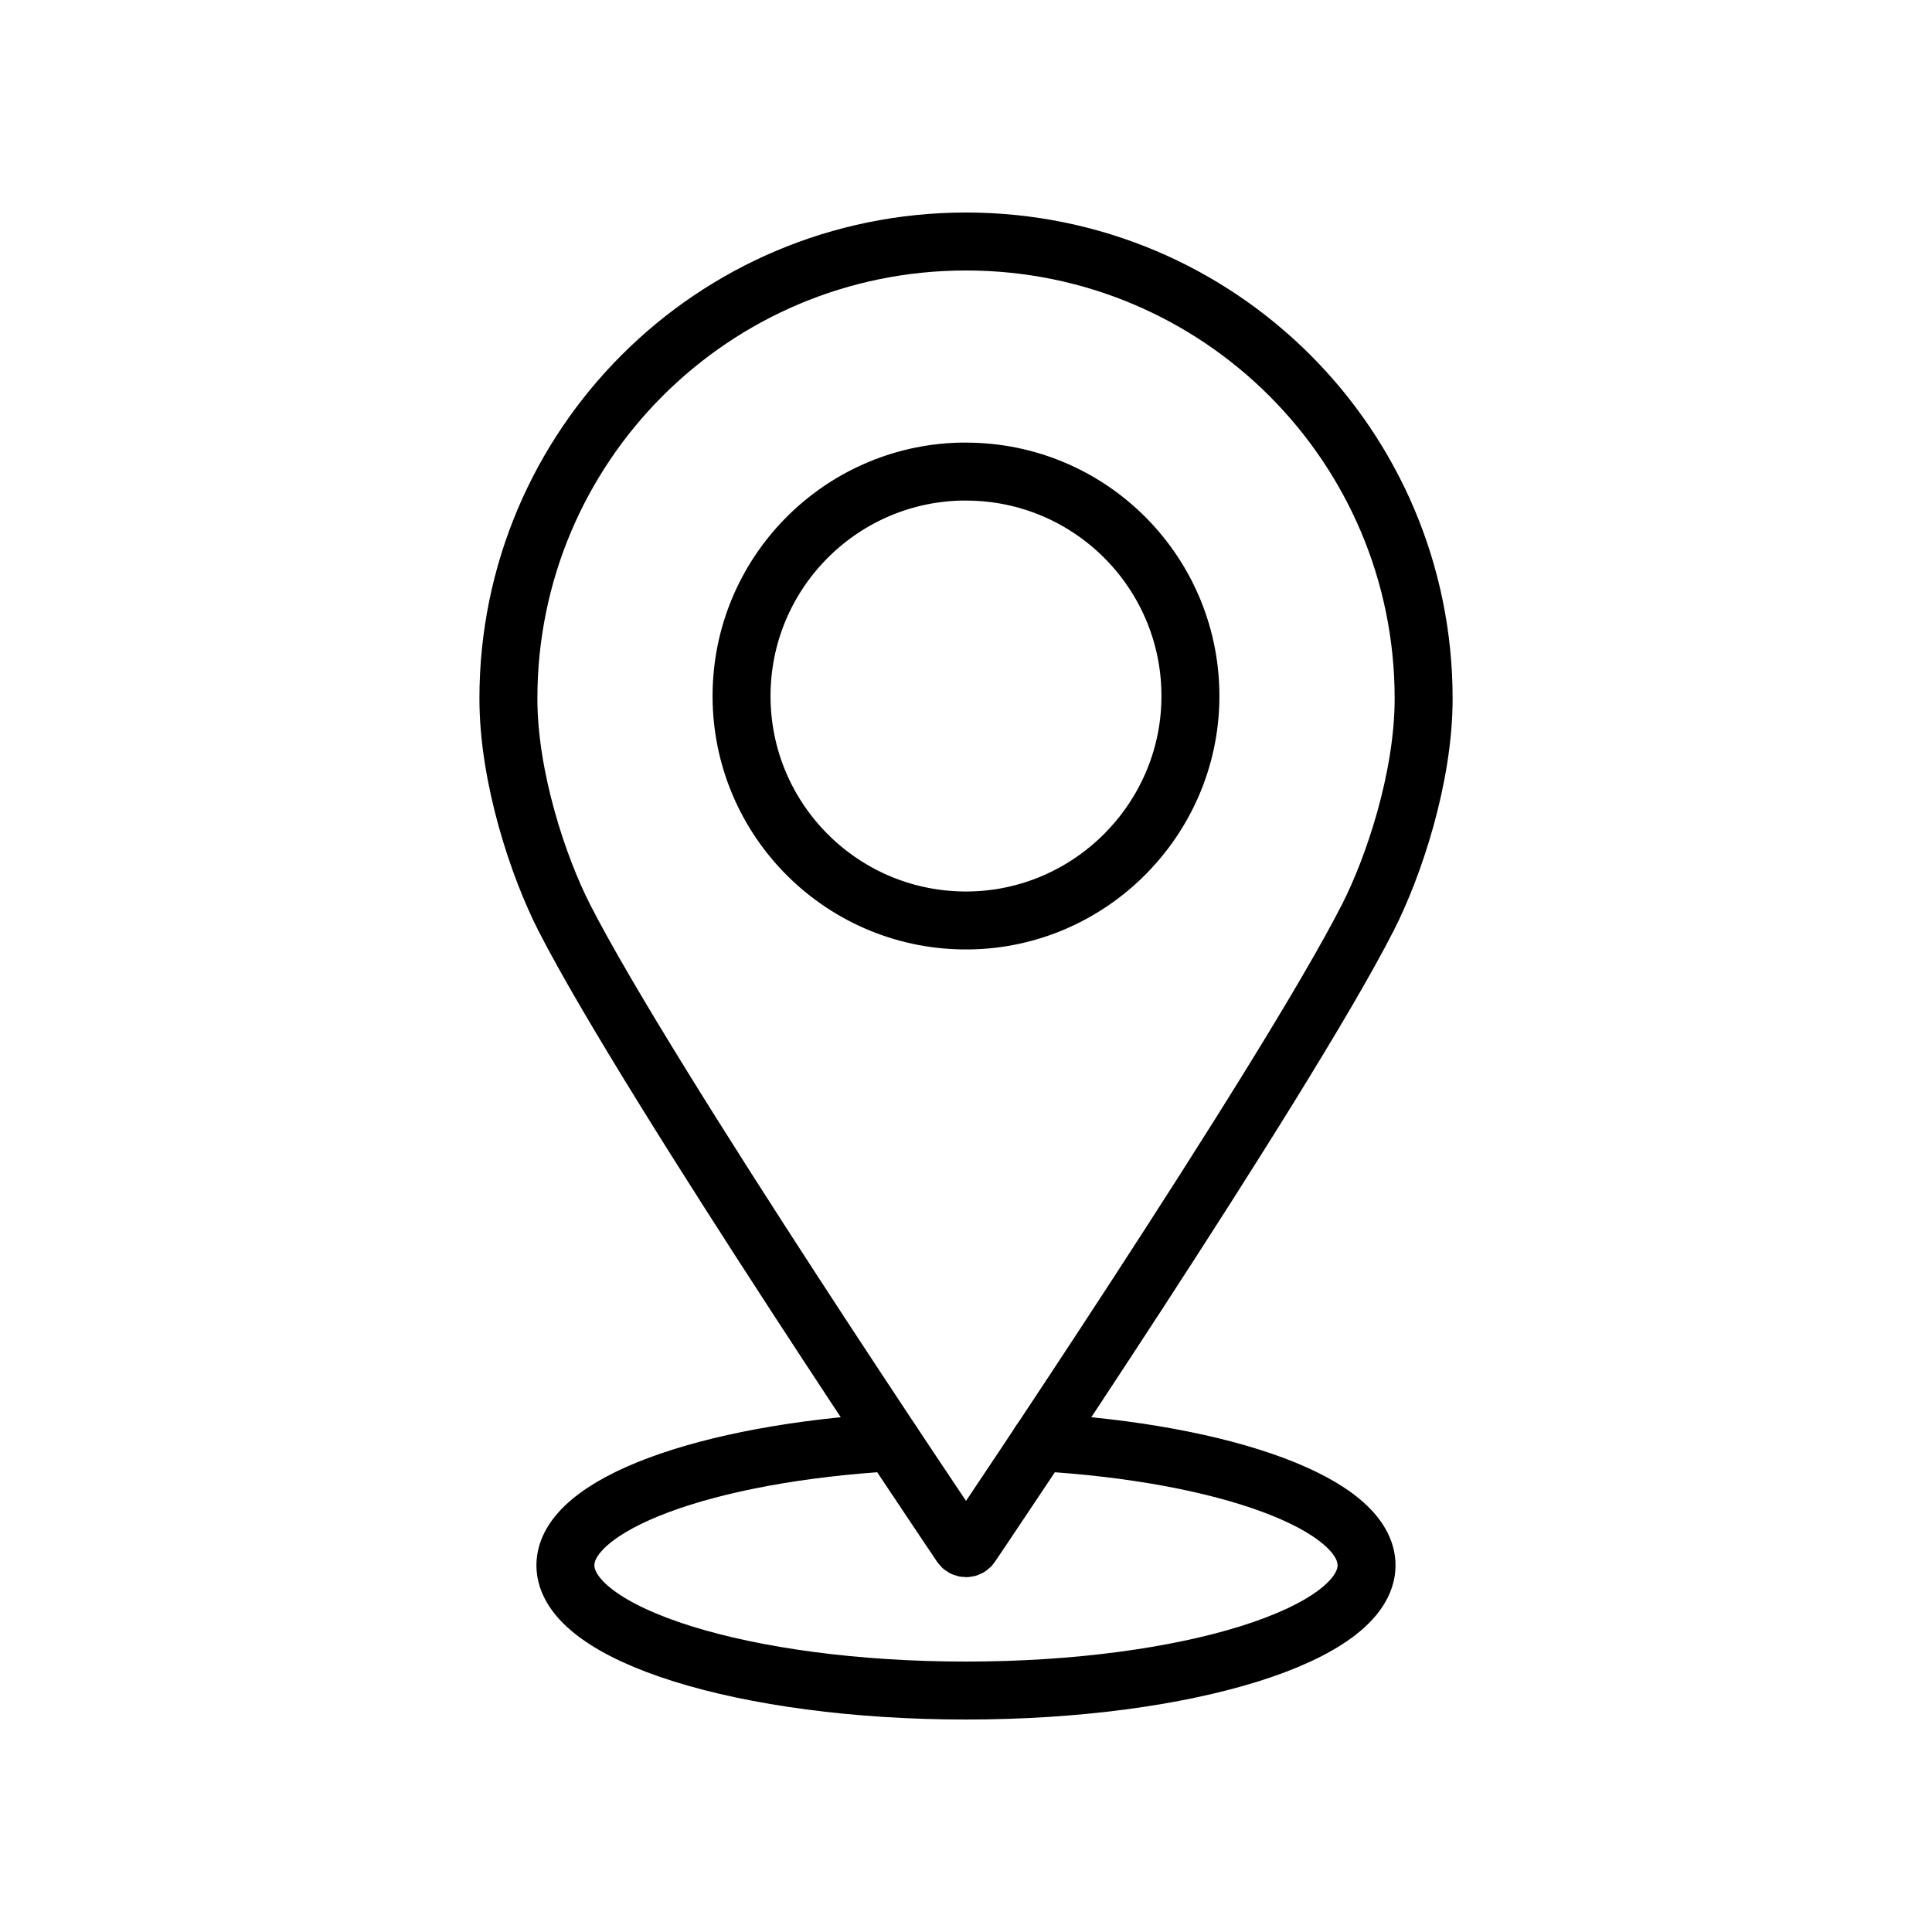
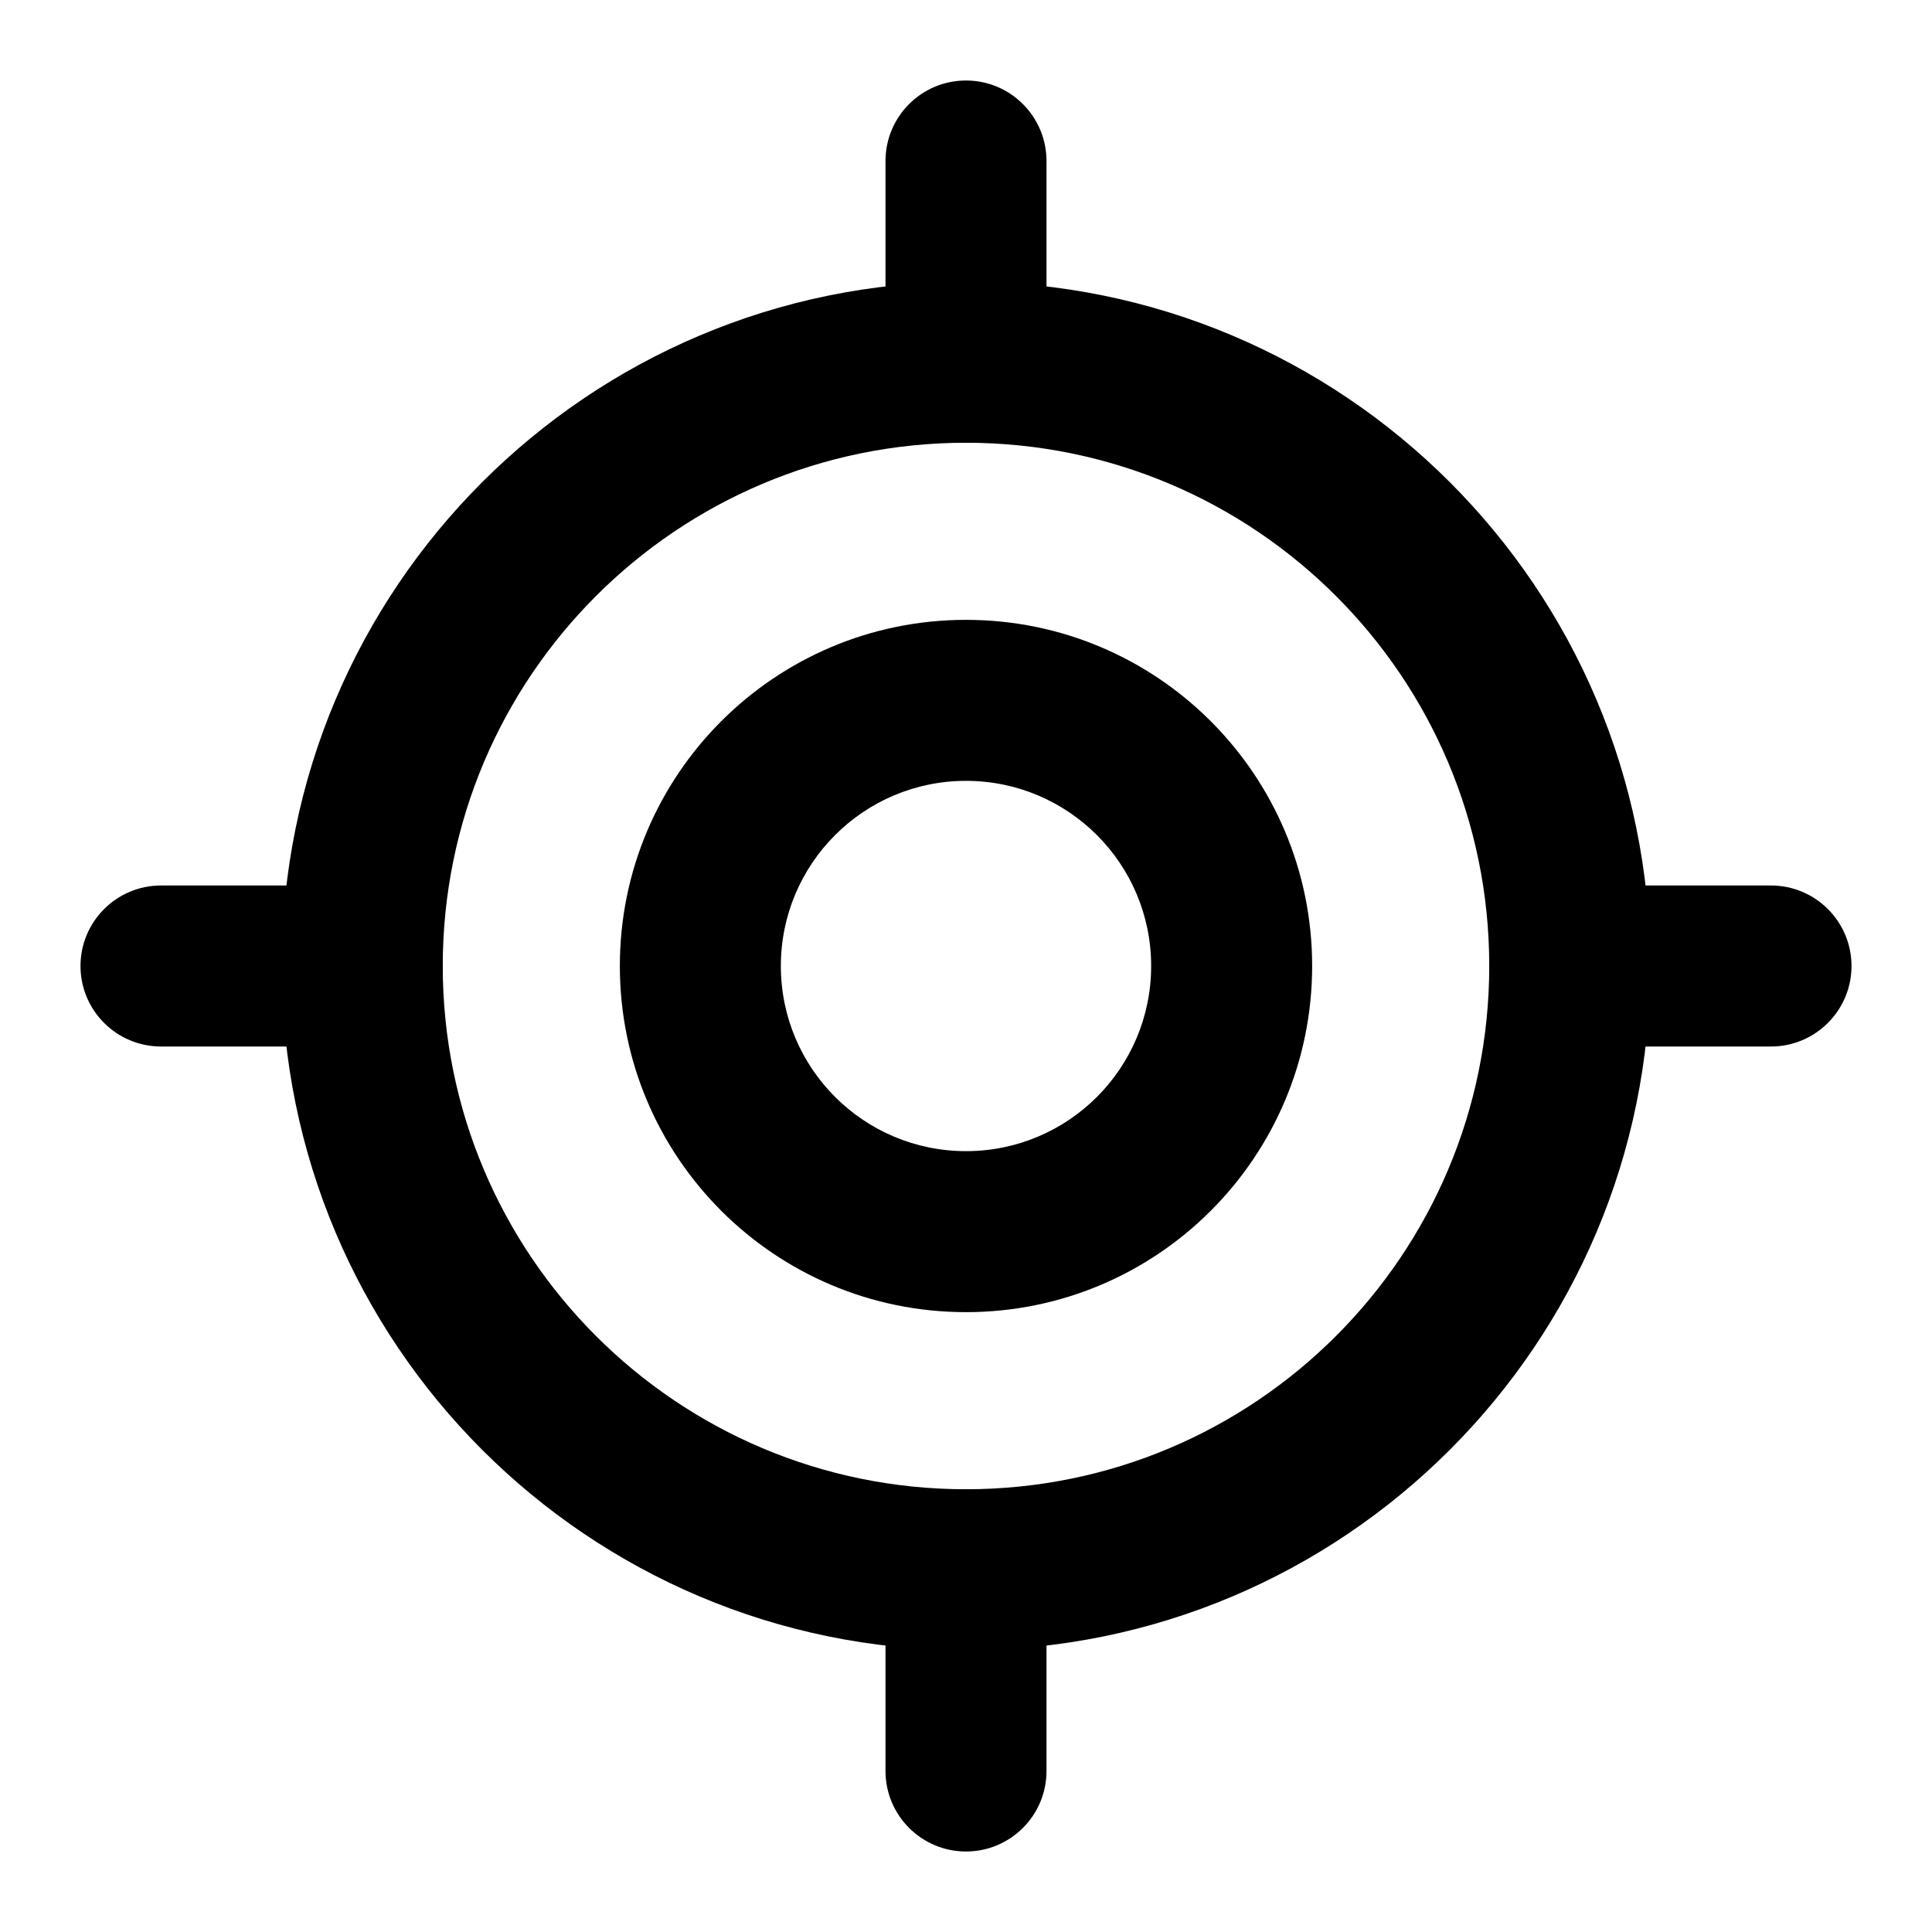
- <svg xmlns="http://www.w3.org/2000/svg" width="400" height="400" viewBox="0 0 400 400" fill="none">
-   <path d="M215.31 298.6C253.81 300.85 282.93 311.41 282.93 324.08C282.93 338.4 245.8 350.01 199.99 350.01C154.19 350.01 117.06 338.4 117.06 324.08C117.06 311.41 146.18 300.86 184.67 298.6" stroke="#000000" stroke-width="12" stroke-miterlimit="10" stroke-linecap="round" stroke-linejoin="round" />
-   <path d="M200 50C147.58 50 105.26 92.37 105.26 144.62C105.26 161.05 111.5 179.56 116.82 189.98C134.29 224.21 198.95 319.93 198.95 319.93C199.43 320.73 200.59 320.73 201.06 319.93C201.06 319.93 265.72 224.22 283.19 189.98C288.51 179.56 294.75 161.05 294.75 144.62C294.74 92.36 252.42 50 200 50Z" stroke="#000000" stroke-width="12" stroke-miterlimit="10" stroke-linecap="round" stroke-linejoin="round" />
-   <path d="M198.81 97.64C199.21 97.63 199.6 97.64 200 97.64C225.88 97.64 246.82 118.8 246.46 144.77C246.11 169.8 225.69 190.22 200.66 190.57C174.69 190.93 153.53 169.99 153.53 144.11C153.53 118.84 173.7 98.27 198.81 97.64Z" stroke="#000000" stroke-width="12" stroke-miterlimit="10" stroke-linecap="round" stroke-linejoin="round" />
+ <svg xmlns="http://www.w3.org/2000/svg" width="24" height="24" viewBox="0 0 24 24" fill="none">
+   <path fill-rule="evenodd" clip-rule="evenodd" d="M12 5.5C8.41 5.5 5.5 8.41 5.5 12C5.5 15.59 8.41 18.5 12 18.5C15.59 18.5 18.5 15.59 18.5 12C18.5 8.41 15.59 5.5 12 5.5ZM3.5 12C3.5 7.306 7.306 3.5 12 3.5C16.694 3.5 20.5 7.306 20.5 12C20.5 16.694 16.694 20.5 12 20.5C7.306 20.5 3.5 16.694 3.5 12Z" fill="black" />
+   <path fill-rule="evenodd" clip-rule="evenodd" d="M12 9.7C10.73 9.7 9.7 10.73 9.7 12C9.7 13.271 10.73 14.3 12 14.3C13.27 14.3 14.3 13.271 14.3 12C14.3 10.73 13.27 9.7 12 9.7ZM7.7 12C7.7 9.625 9.625 7.7 12 7.7C14.375 7.7 16.3 9.625 16.3 12C16.3 14.375 14.375 16.3 12 16.3C9.625 16.3 7.7 14.375 7.7 12Z" fill="black" />
+   <path fill-rule="evenodd" clip-rule="evenodd" d="M12 1C12.552 1 13 1.448 13 2V4.5C13 5.052 12.552 5.5 12 5.5C11.448 5.5 11 5.052 11 4.5V2C11 1.448 11.448 1 12 1Z" fill="black" />
+   <path fill-rule="evenodd" clip-rule="evenodd" d="M1 12C1 11.448 1.448 11 2 11H4.5C5.052 11 5.5 11.448 5.5 12C5.5 12.552 5.052 13 4.5 13H2C1.448 13 1 12.552 1 12Z" fill="black" />
+   <path fill-rule="evenodd" clip-rule="evenodd" d="M18.5 12C18.5 11.448 18.948 11 19.5 11H22C22.552 11 23 11.448 23 12C23 12.552 22.552 13 22 13H19.5C18.948 13 18.5 12.552 18.5 12Z" fill="black" />
+   <path fill-rule="evenodd" clip-rule="evenodd" d="M12 18.5C12.552 18.5 13 18.948 13 19.5V22C13 22.552 12.552 23 12 23C11.448 23 11 22.552 11 22V19.5C11 18.948 11.448 18.5 12 18.5Z" fill="black" />
</svg>
